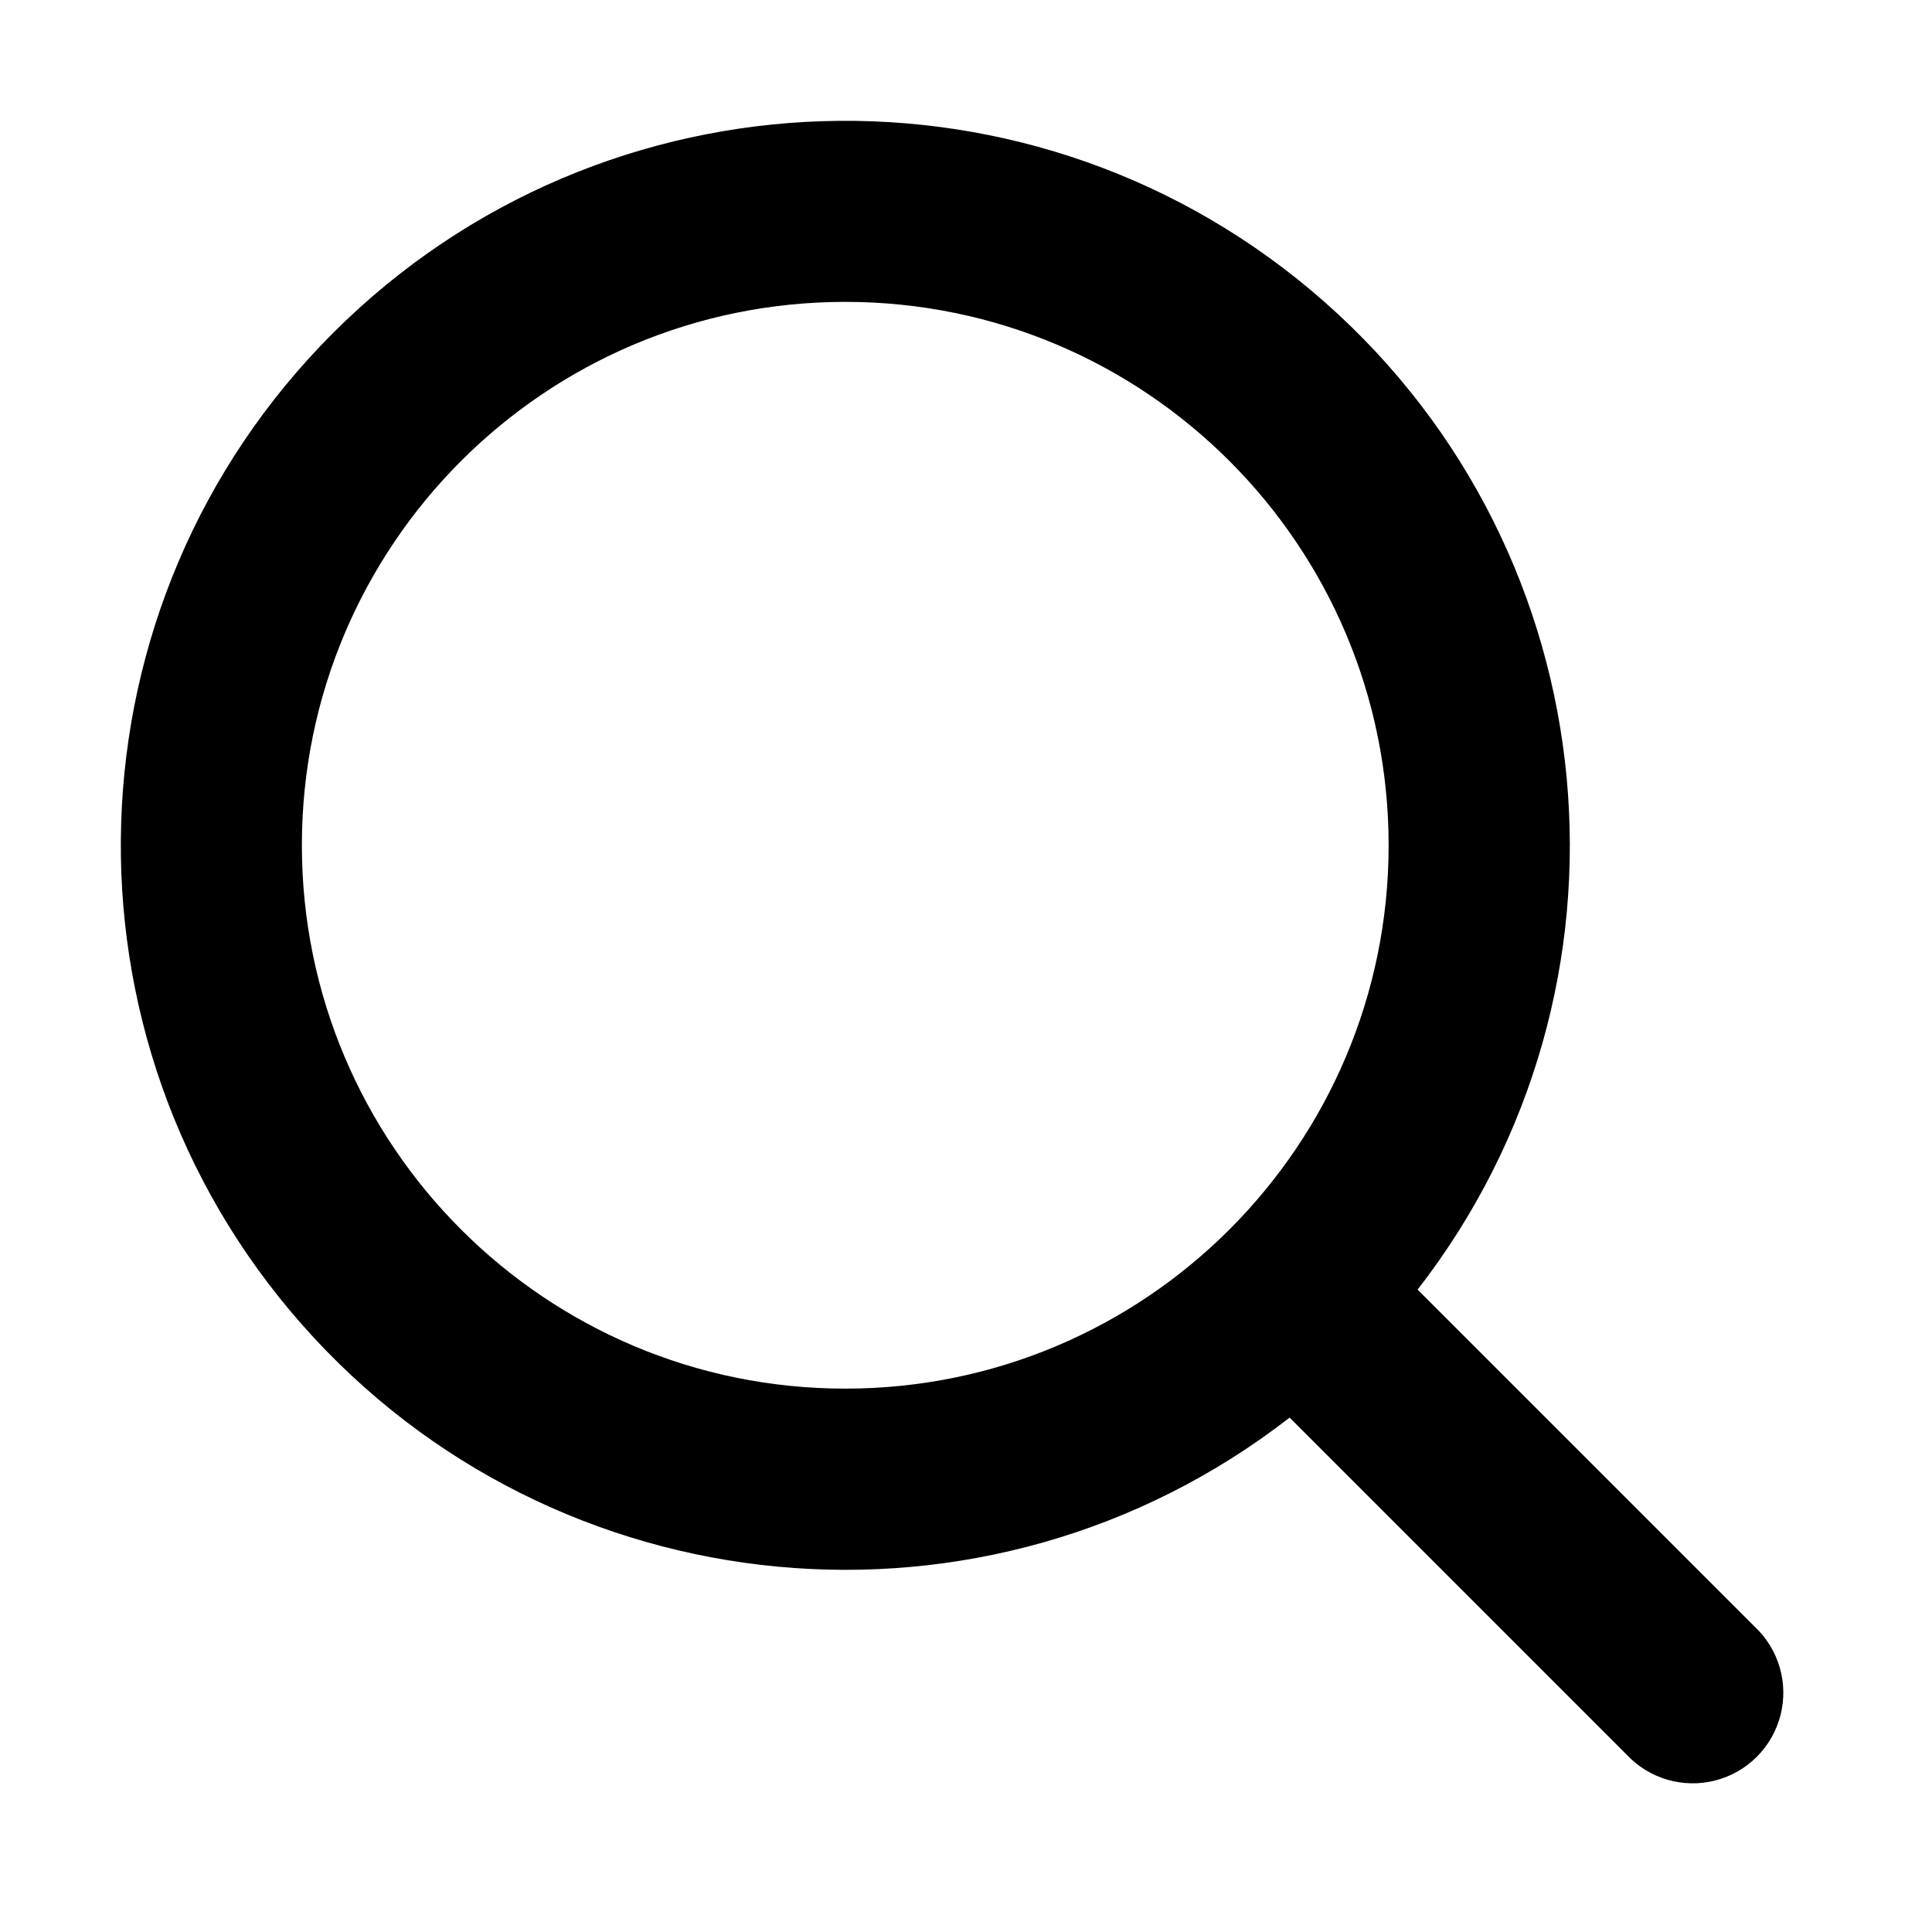
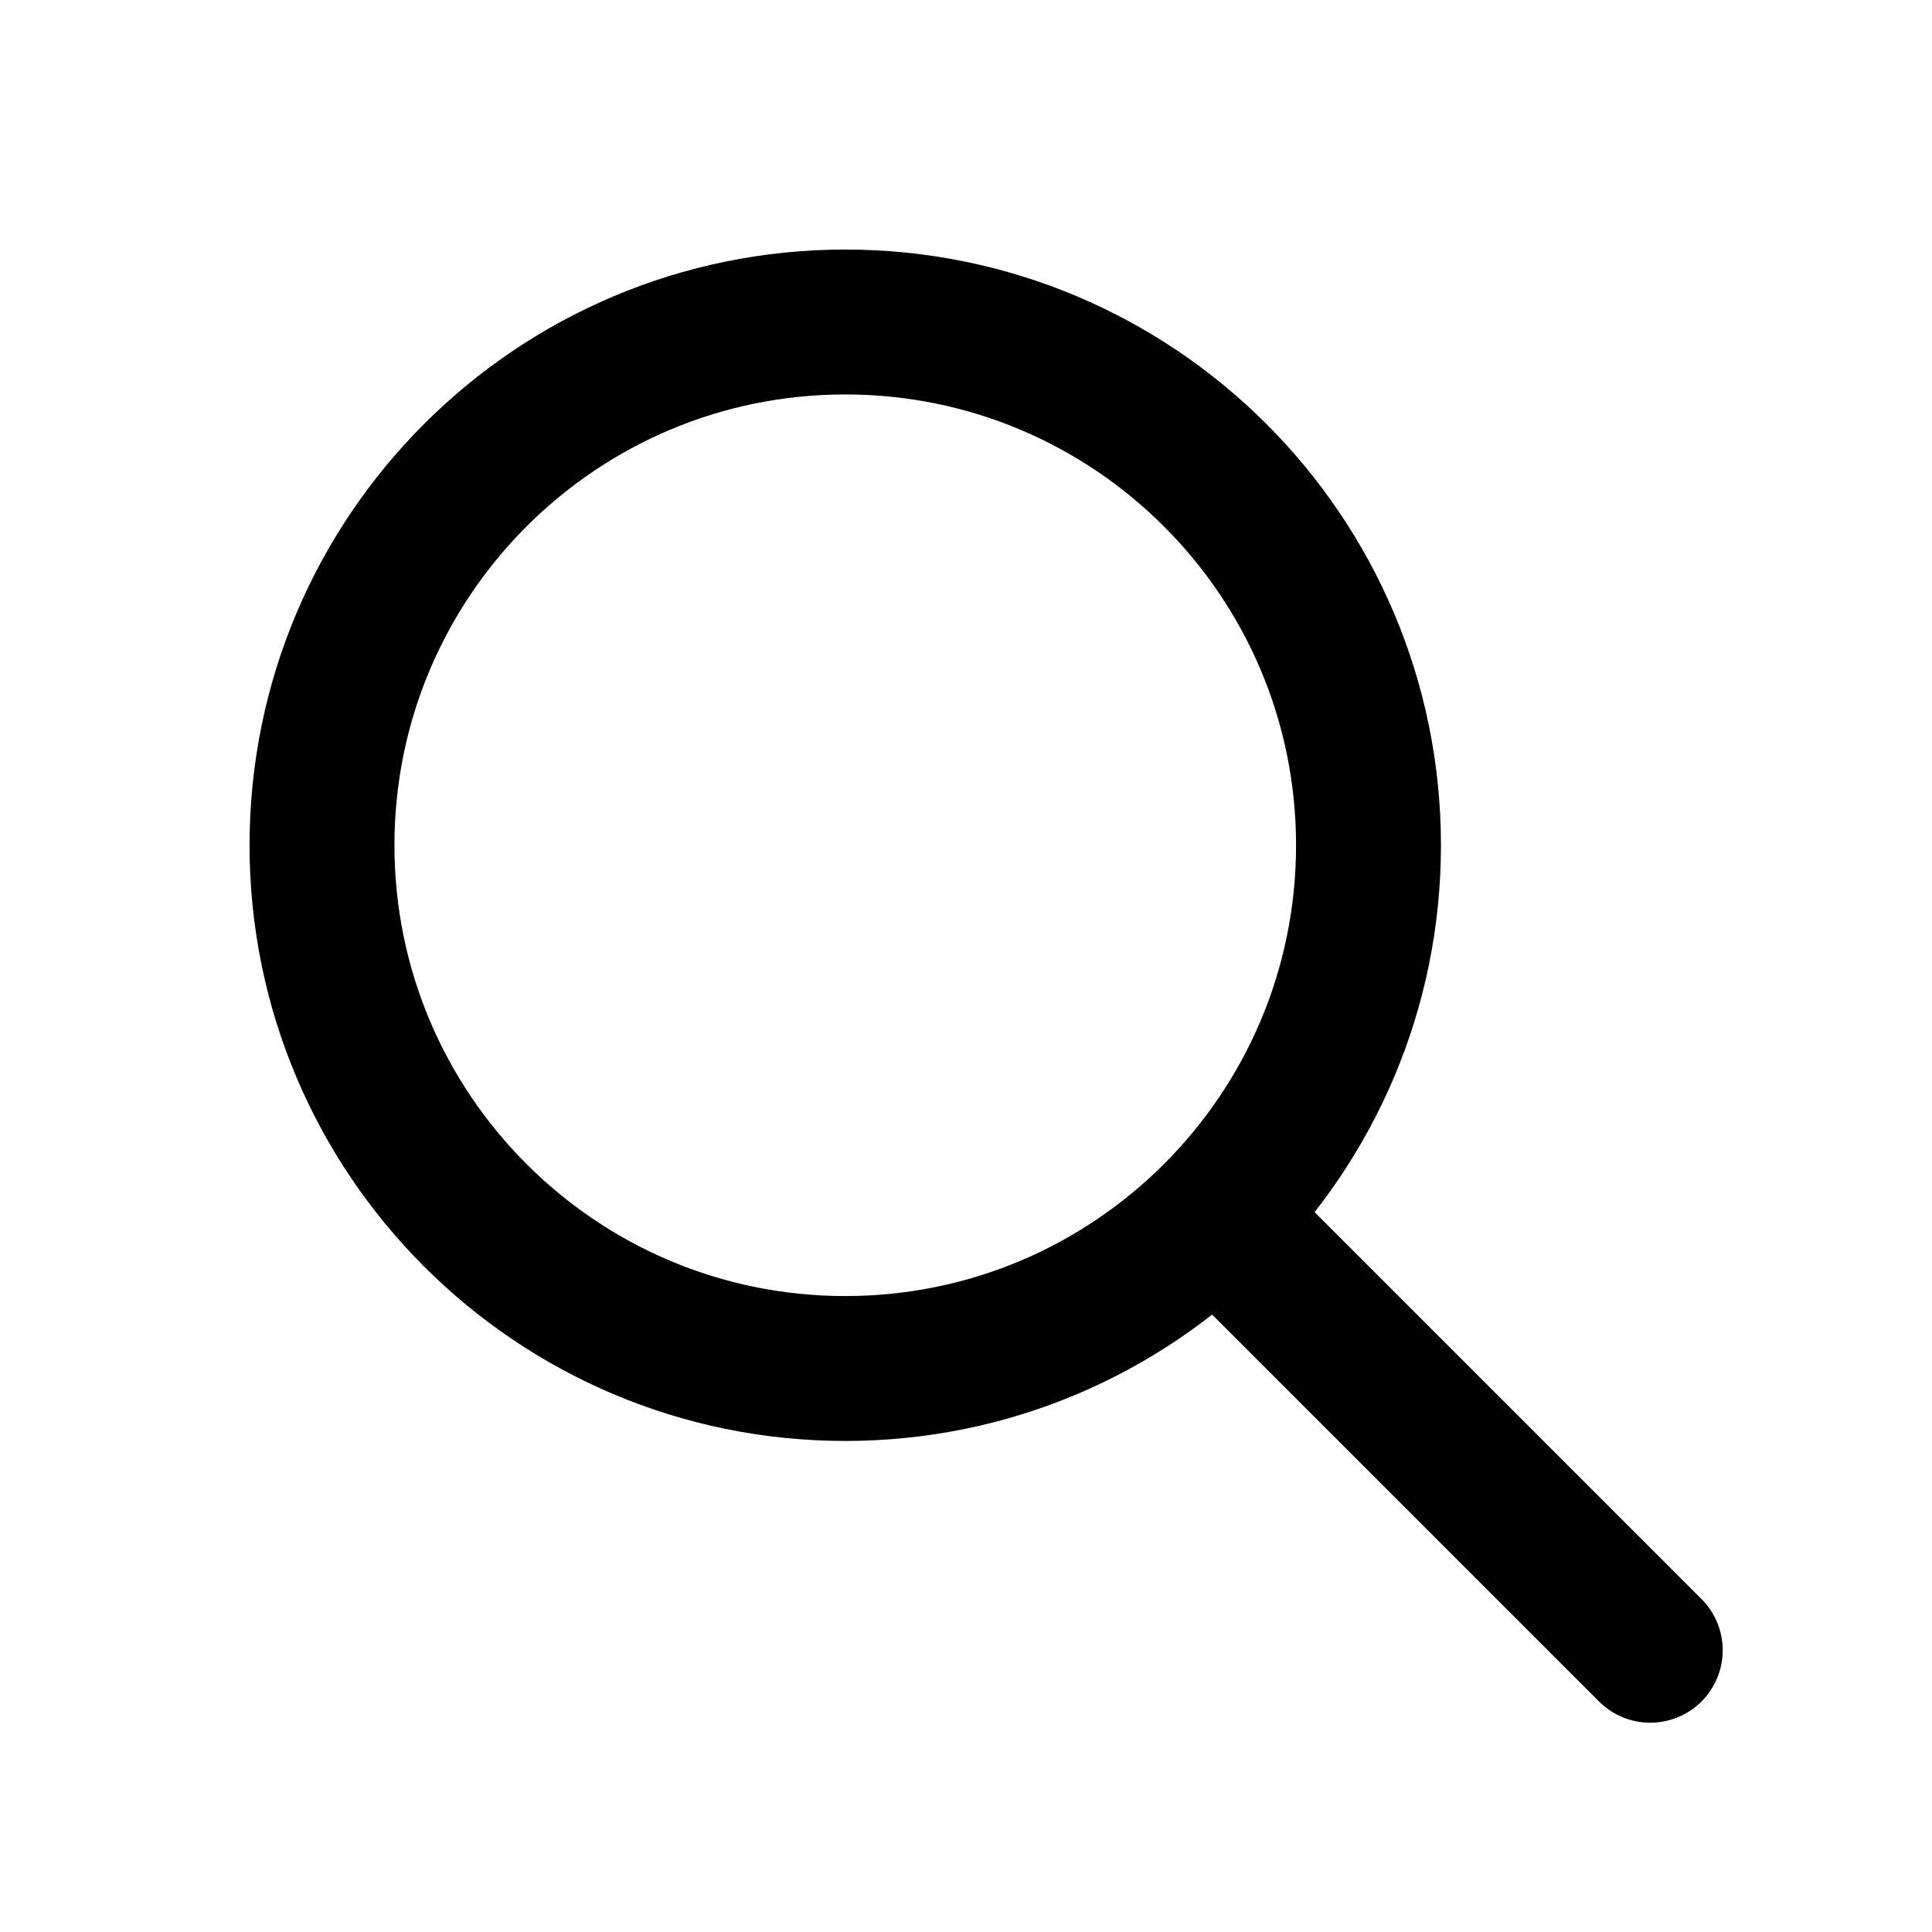
- <svg xmlns="http://www.w3.org/2000/svg" width="64" height="64" viewBox="0 0 16 16">
-   <path fill="currentColor" fill-rule="evenodd" d="M11.5 7a4.5 4.5 0 1 1-9 0a4.5 4.5 0 0 1 9 0m-.82 4.74a6 6 0 1 1 1.06-1.06l2.79 2.79a.75.75 0 1 1-1.06 1.06z" clip-rule="evenodd" />
+ <svg xmlns="http://www.w3.org/2000/svg" width="24" height="24" viewBox="0 0 24 24">
+   <g fill="none" stroke="currentColor" stroke-width="1.8" stroke-linecap="round">
+     <circle cx="10.5" cy="10.5" r="6.5" />
+     <path d="m15.5 15.5 5 5" />
+   </g>
</svg>
